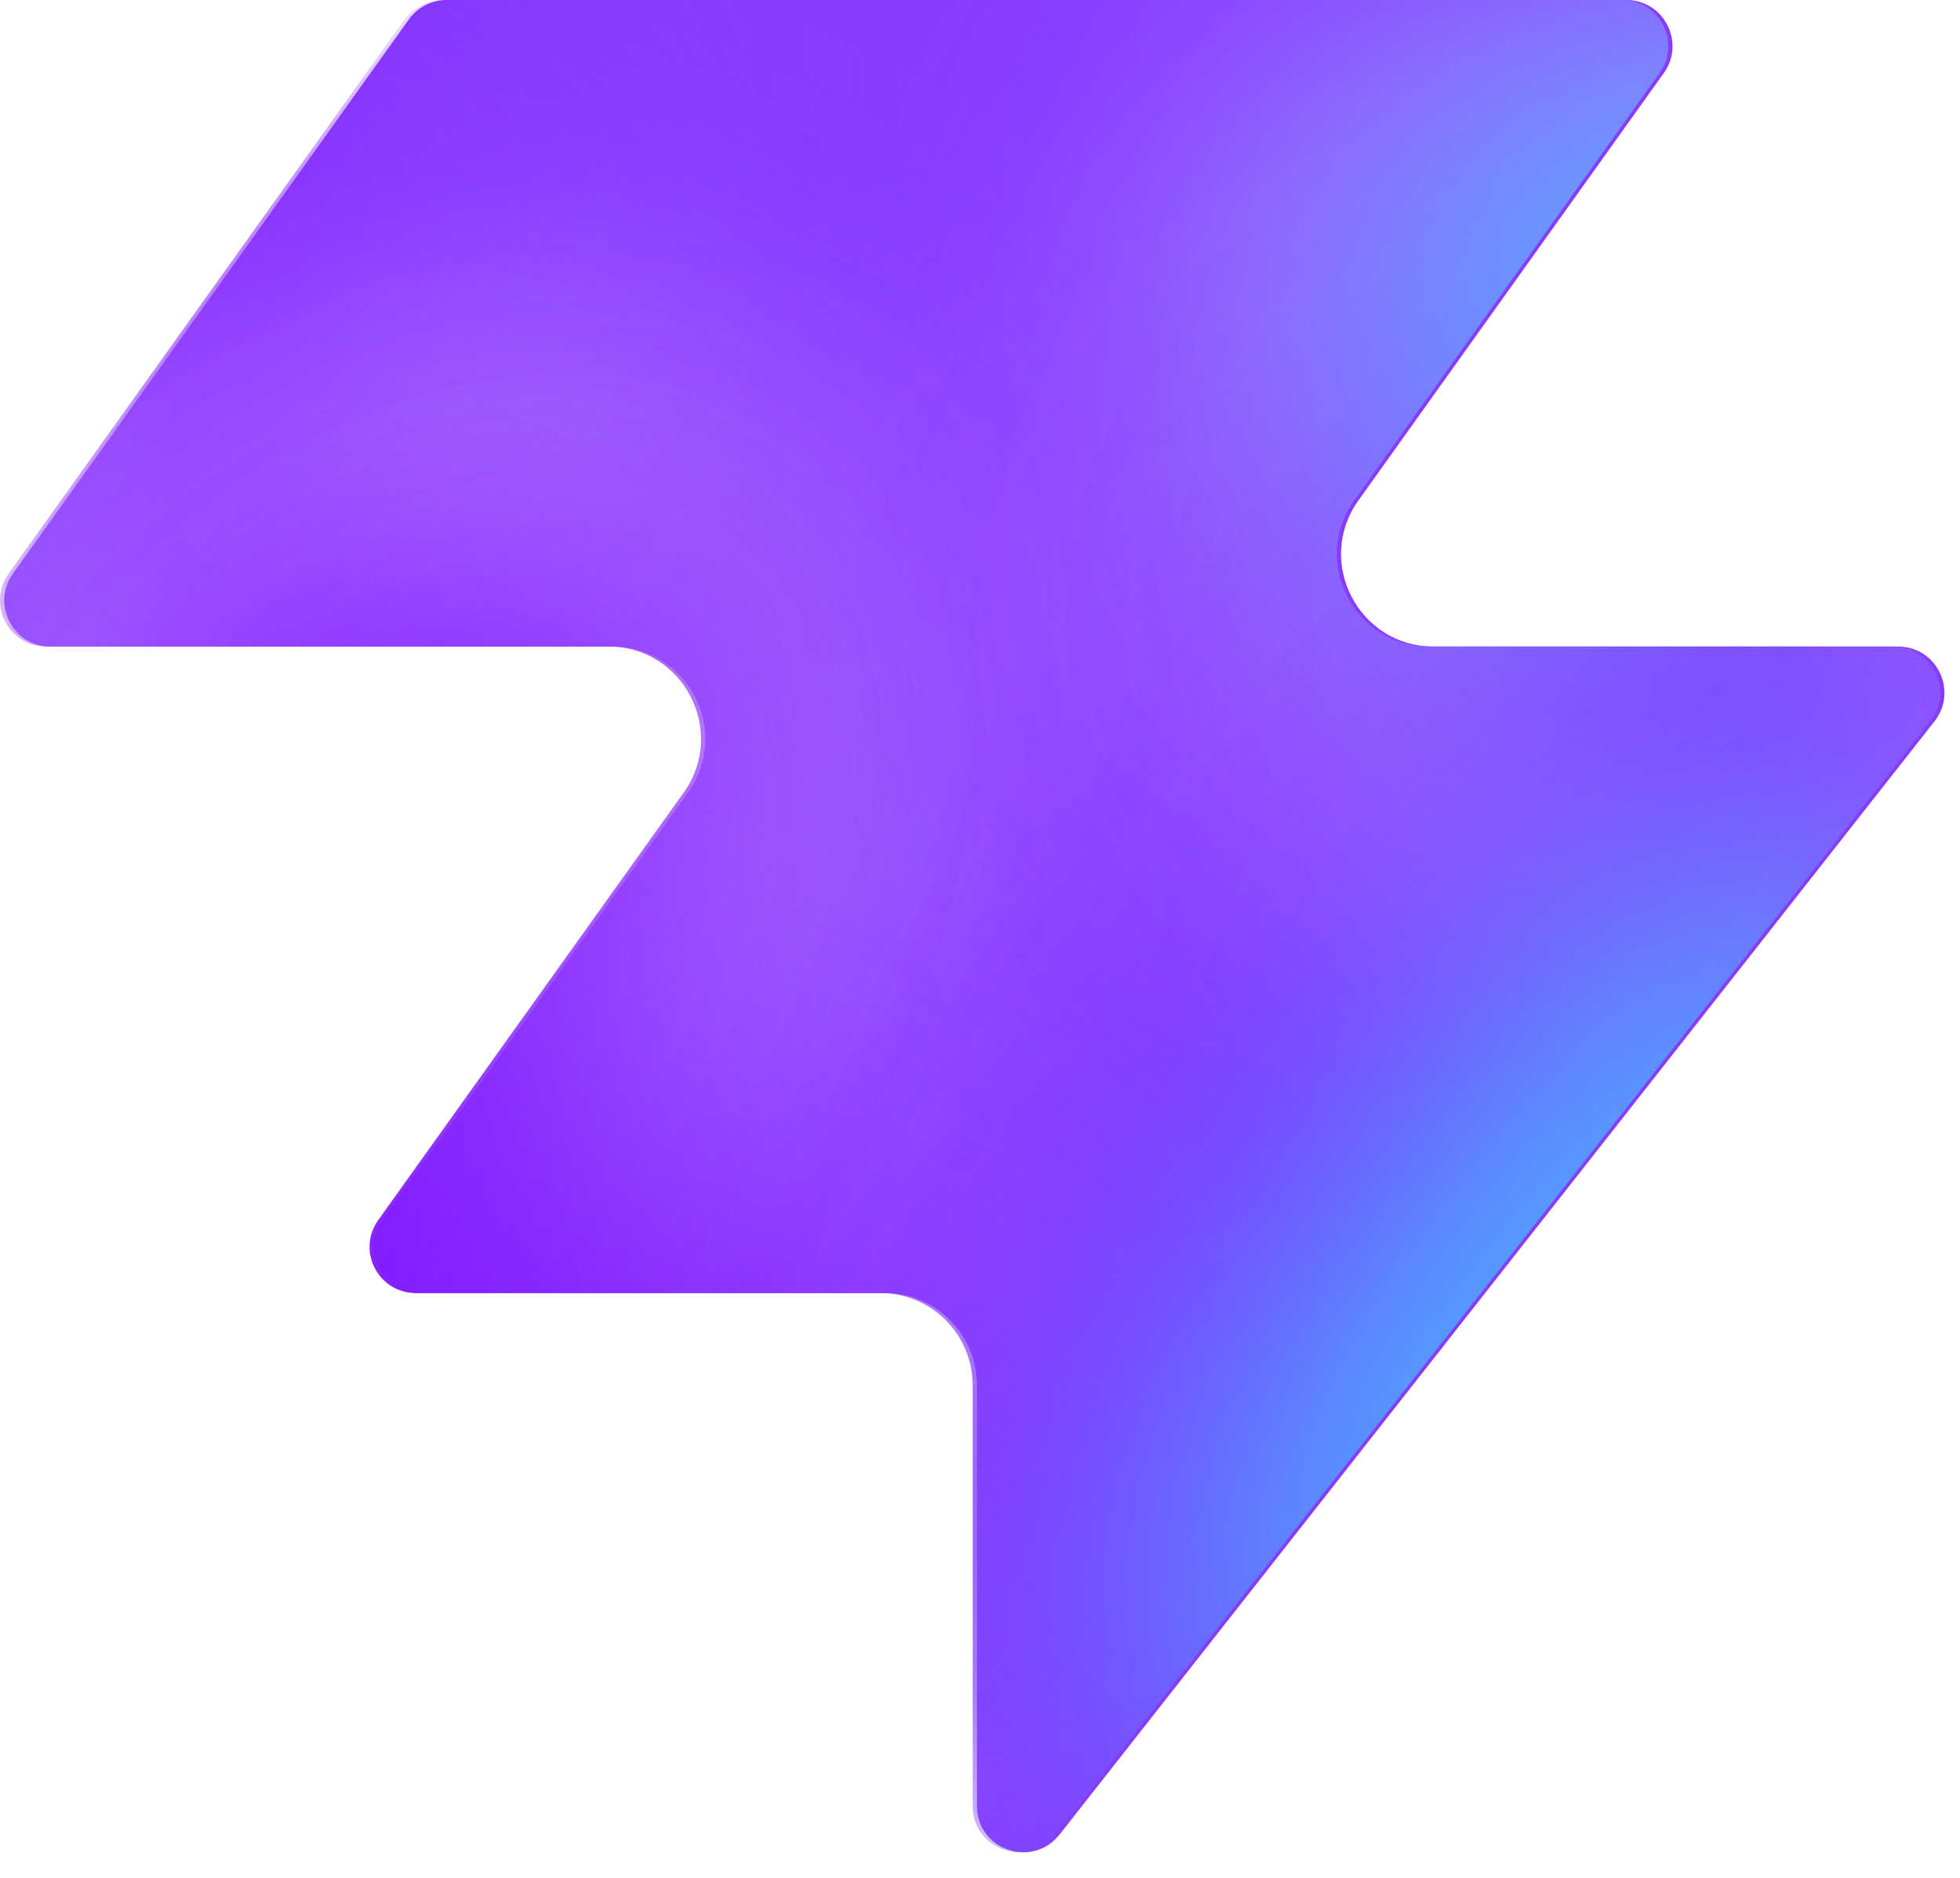
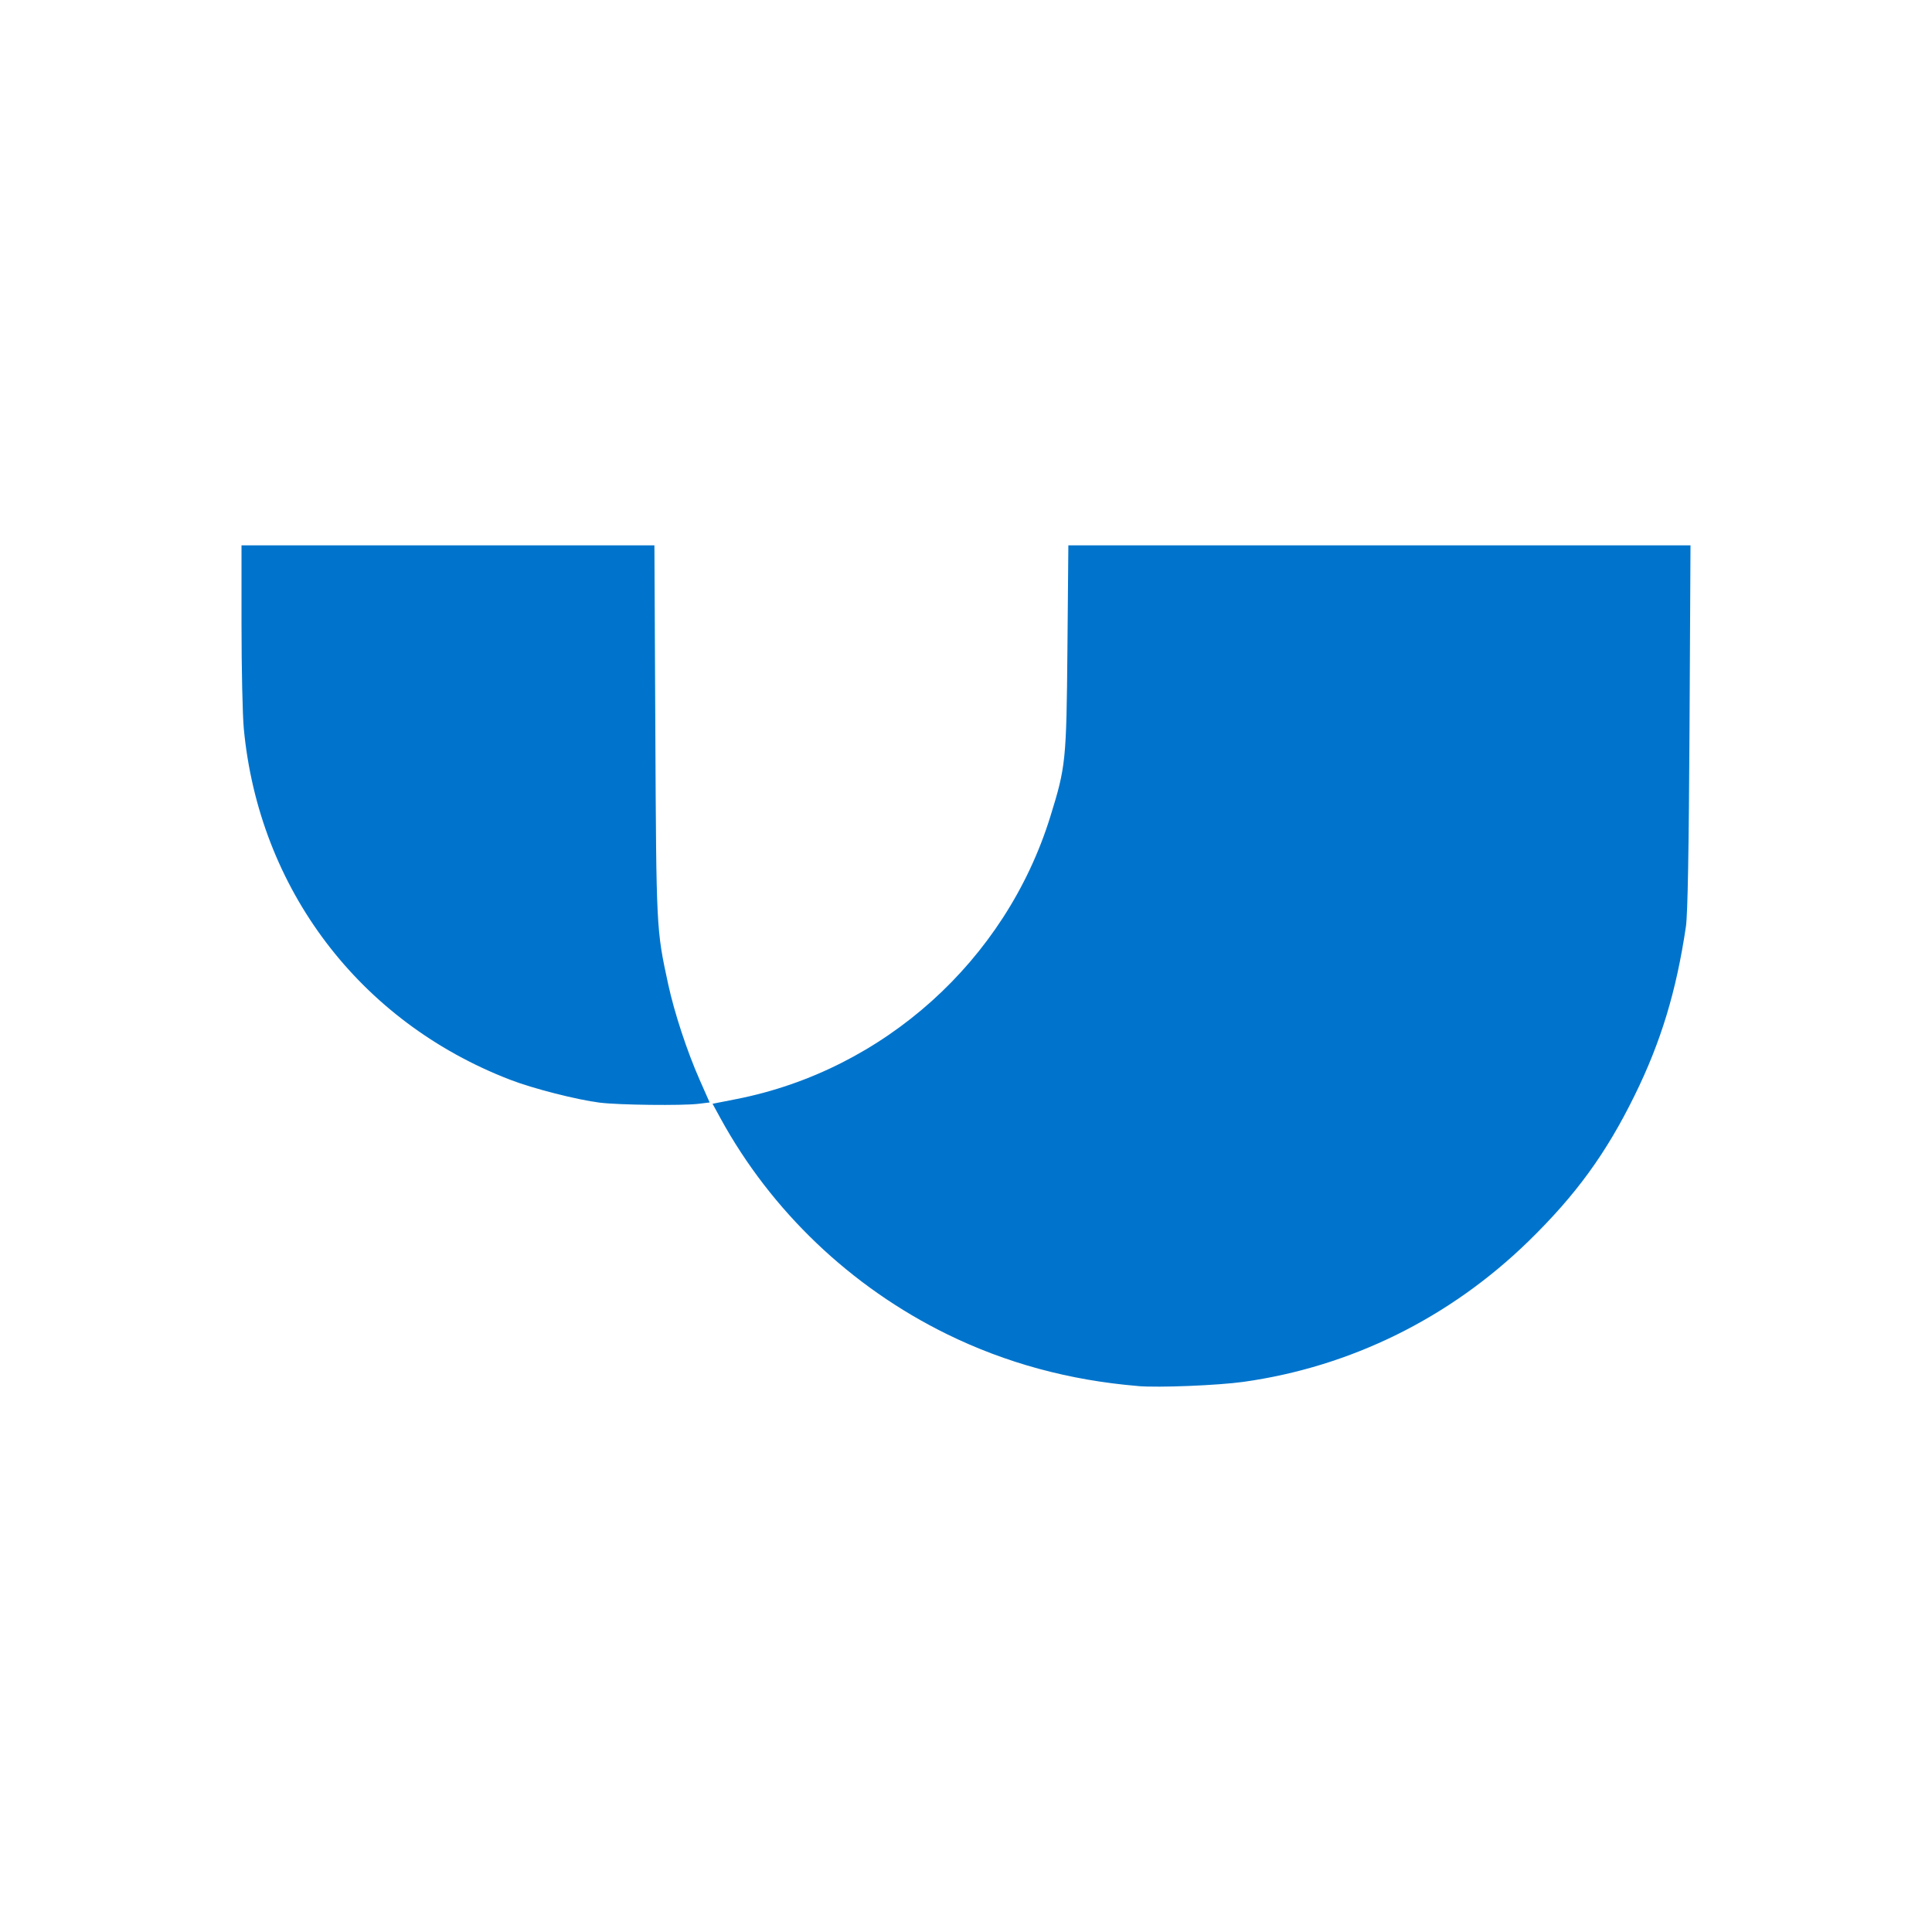
- <svg xmlns="http://www.w3.org/2000/svg" width="48" height="46" fill="none" viewBox="0 0 48 46">
-   <path fill="#863bff" d="M25.946 44.938c-.664.845-2.021.375-2.021-.698V33.937a2.26 2.26 0 0 0-2.262-2.262H10.287c-.92 0-1.456-1.04-.92-1.788l7.48-10.471c1.07-1.497 0-3.578-1.842-3.578H1.237c-.92 0-1.456-1.04-.92-1.788L10.013.474c.214-.297.556-.474.92-.474h28.894c.92 0 1.456 1.04.92 1.788l-7.48 10.471c-1.07 1.498 0 3.579 1.842 3.579h11.377c.943 0 1.473 1.088.89 1.83L25.947 44.94z" style="fill:#863bff;fill:color(display-p3 .525 .23 1);fill-opacity:1" />
-   <mask id="a" width="48" height="46" x="0" y="0" maskUnits="userSpaceOnUse" style="mask-type:alpha">
-     <path fill="#000" d="M25.842 44.938c-.664.844-2.021.375-2.021-.698V33.937a2.26 2.26 0 0 0-2.262-2.262H10.183c-.92 0-1.456-1.04-.92-1.788l7.48-10.471c1.07-1.498 0-3.579-1.842-3.579H1.133c-.92 0-1.456-1.04-.92-1.787L9.91.473c.214-.297.556-.474.92-.474h28.894c.92 0 1.456 1.04.92 1.788l-7.48 10.471c-1.07 1.498 0 3.578 1.842 3.578h11.377c.943 0 1.473 1.088.89 1.832L25.843 44.94z" style="fill:#000;fill-opacity:1" />
-   </mask>
-   <g mask="url(#a)">
-     <g filter="url(#b)">
-       <ellipse cx="5.508" cy="14.704" fill="#ede6ff" rx="5.508" ry="14.704" style="fill:#ede6ff;fill:color(display-p3 .927 .903 1);fill-opacity:1" transform="matrix(.00324 1 1 -.00324 -4.47 31.516)" />
-     </g>
-     <g filter="url(#c)">
-       <ellipse cx="10.399" cy="29.851" fill="#ede6ff" rx="10.399" ry="29.851" style="fill:#ede6ff;fill:color(display-p3 .927 .903 1);fill-opacity:1" transform="matrix(.00324 1 1 -.00324 -39.328 7.883)" />
-     </g>
-     <g filter="url(#d)">
-       <ellipse cx="5.508" cy="30.487" fill="#7e14ff" rx="5.508" ry="30.487" style="fill:#7e14ff;fill:color(display-p3 .492 .077 1);fill-opacity:1" transform="rotate(89.814 -25.913 -14.639)scale(1 -1)" />
-     </g>
-     <g filter="url(#e)">
-       <ellipse cx="5.508" cy="30.599" fill="#7e14ff" rx="5.508" ry="30.599" style="fill:#7e14ff;fill:color(display-p3 .492 .077 1);fill-opacity:1" transform="rotate(89.814 -32.644 -3.334)scale(1 -1)" />
-     </g>
-     <g filter="url(#f)">
-       <ellipse cx="5.508" cy="30.599" fill="#7e14ff" rx="5.508" ry="30.599" style="fill:#7e14ff;fill:color(display-p3 .492 .077 1);fill-opacity:1" transform="matrix(.00324 1 1 -.00324 -34.34 30.47)" />
-     </g>
-     <g filter="url(#g)">
-       <ellipse cx="14.072" cy="22.078" fill="#ede6ff" rx="14.072" ry="22.078" style="fill:#ede6ff;fill:color(display-p3 .927 .903 1);fill-opacity:1" transform="rotate(93.35 24.506 48.493)scale(-1 1)" />
-     </g>
-     <g filter="url(#h)">
-       <ellipse cx="3.47" cy="21.501" fill="#7e14ff" rx="3.47" ry="21.501" style="fill:#7e14ff;fill:color(display-p3 .492 .077 1);fill-opacity:1" transform="rotate(89.009 28.708 47.59)scale(-1 1)" />
-     </g>
-     <g filter="url(#i)">
-       <ellipse cx="3.47" cy="21.501" fill="#7e14ff" rx="3.47" ry="21.501" style="fill:#7e14ff;fill:color(display-p3 .492 .077 1);fill-opacity:1" transform="rotate(89.009 28.708 47.59)scale(-1 1)" />
-     </g>
-     <g filter="url(#j)">
-       <ellipse cx=".387" cy="8.972" fill="#7e14ff" rx="4.407" ry="29.108" style="fill:#7e14ff;fill:color(display-p3 .492 .077 1);fill-opacity:1" transform="rotate(39.51 .387 8.972)" />
-     </g>
-     <g filter="url(#k)">
-       <ellipse cx="47.523" cy="-6.092" fill="#7e14ff" rx="4.407" ry="29.108" style="fill:#7e14ff;fill:color(display-p3 .492 .077 1);fill-opacity:1" transform="rotate(37.892 47.523 -6.092)" />
-     </g>
-     <g filter="url(#l)">
-       <ellipse cx="41.412" cy="6.333" fill="#47bfff" rx="5.971" ry="9.665" style="fill:#47bfff;fill:color(display-p3 .28 .748 1);fill-opacity:1" transform="rotate(37.892 41.412 6.333)" />
-     </g>
-     <g filter="url(#m)">
-       <ellipse cx="-1.879" cy="38.332" fill="#7e14ff" rx="4.407" ry="29.108" style="fill:#7e14ff;fill:color(display-p3 .492 .077 1);fill-opacity:1" transform="rotate(37.892 -1.88 38.332)" />
-     </g>
-     <g filter="url(#n)">
-       <ellipse cx="-1.879" cy="38.332" fill="#7e14ff" rx="4.407" ry="29.108" style="fill:#7e14ff;fill:color(display-p3 .492 .077 1);fill-opacity:1" transform="rotate(37.892 -1.88 38.332)" />
-     </g>
-     <g filter="url(#o)">
-       <ellipse cx="35.651" cy="29.907" fill="#7e14ff" rx="4.407" ry="29.108" style="fill:#7e14ff;fill:color(display-p3 .492 .077 1);fill-opacity:1" transform="rotate(37.892 35.651 29.907)" />
-     </g>
-     <g filter="url(#p)">
-       <ellipse cx="38.418" cy="32.4" fill="#47bfff" rx="5.971" ry="15.297" style="fill:#47bfff;fill:color(display-p3 .28 .748 1);fill-opacity:1" transform="rotate(37.892 38.418 32.4)" />
-     </g>
+ <svg xmlns="http://www.w3.org/2000/svg" width="128" height="128" viewBox="0 0 33.867 33.867" version="1.1" id="svg1" xml:space="preserve">
+   <defs id="defs1" />
+   <g id="layer1" transform="translate(-6.456314,-3.871477)">
+     <path style="fill:#0074cc;fill-opacity:1;stroke-width:0.147" d="m 26.405,28.168 c -1.203,-0.1 -2.314,-0.402 -3.35,-0.91 -1.681,-0.825 -3.079,-2.157 -3.968,-3.782 l -0.14,-0.256 0.422,-0.083 c 2.581,-0.509 4.715,-2.429 5.497,-4.945 0.274,-0.883 0.284,-0.976 0.302,-2.96 l 0.016,-1.801 h 5.453 5.453 l -0.017,3.184 c -0.012,2.156 -0.032,3.285 -0.063,3.496 -0.167,1.131 -0.437,2.023 -0.898,2.96 -0.501,1.02 -1.029,1.745 -1.857,2.554 -1.383,1.349 -3.119,2.206 -5.003,2.47 -0.447,0.062 -1.484,0.104 -1.846,0.074 z m -9.425,-4.966 c -0.412,-0.052 -1.181,-0.248 -1.586,-0.405 -2.635,-1.017 -4.399,-3.344 -4.664,-6.153 -0.022,-0.236 -0.04,-1.055 -0.04,-1.821 l -3.3e-5,-1.392 h 3.619 3.619 l 0.016,3.262 c 0.018,3.482 0.017,3.468 0.225,4.43 0.108,0.499 0.331,1.178 0.553,1.68 l 0.174,0.394 -0.199,0.024 c -0.282,0.034 -1.394,0.021 -1.718,-0.02 z" id="path1" />
  </g>
-   <defs>
-     <filter id="b" width="60.045" height="41.654" x="-19.77" y="16.149" color-interpolation-filters="sRGB" filterUnits="userSpaceOnUse">
-       <feFlood flood-opacity="0" result="BackgroundImageFix" />
-       <feBlend in="SourceGraphic" in2="BackgroundImageFix" result="shape" />
-       <feGaussianBlur result="effect1_foregroundBlur_2002_17158" stdDeviation="7.659" />
-     </filter>
-     <filter id="c" width="90.34" height="51.437" x="-54.613" y="-7.533" color-interpolation-filters="sRGB" filterUnits="userSpaceOnUse">
-       <feFlood flood-opacity="0" result="BackgroundImageFix" />
-       <feBlend in="SourceGraphic" in2="BackgroundImageFix" result="shape" />
-       <feGaussianBlur result="effect1_foregroundBlur_2002_17158" stdDeviation="7.659" />
-     </filter>
-     <filter id="d" width="79.355" height="29.4" x="-49.64" y="2.03" color-interpolation-filters="sRGB" filterUnits="userSpaceOnUse">
-       <feFlood flood-opacity="0" result="BackgroundImageFix" />
-       <feBlend in="SourceGraphic" in2="BackgroundImageFix" result="shape" />
-       <feGaussianBlur result="effect1_foregroundBlur_2002_17158" stdDeviation="4.596" />
-     </filter>
-     <filter id="e" width="79.579" height="29.4" x="-45.045" y="20.029" color-interpolation-filters="sRGB" filterUnits="userSpaceOnUse">
-       <feFlood flood-opacity="0" result="BackgroundImageFix" />
-       <feBlend in="SourceGraphic" in2="BackgroundImageFix" result="shape" />
-       <feGaussianBlur result="effect1_foregroundBlur_2002_17158" stdDeviation="4.596" />
-     </filter>
-     <filter id="f" width="79.579" height="29.4" x="-43.513" y="21.178" color-interpolation-filters="sRGB" filterUnits="userSpaceOnUse">
-       <feFlood flood-opacity="0" result="BackgroundImageFix" />
-       <feBlend in="SourceGraphic" in2="BackgroundImageFix" result="shape" />
-       <feGaussianBlur result="effect1_foregroundBlur_2002_17158" stdDeviation="4.596" />
-     </filter>
-     <filter id="g" width="74.749" height="58.852" x="15.756" y="-17.901" color-interpolation-filters="sRGB" filterUnits="userSpaceOnUse">
-       <feFlood flood-opacity="0" result="BackgroundImageFix" />
-       <feBlend in="SourceGraphic" in2="BackgroundImageFix" result="shape" />
-       <feGaussianBlur result="effect1_foregroundBlur_2002_17158" stdDeviation="7.659" />
-     </filter>
-     <filter id="h" width="61.377" height="25.362" x="23.548" y="2.284" color-interpolation-filters="sRGB" filterUnits="userSpaceOnUse">
-       <feFlood flood-opacity="0" result="BackgroundImageFix" />
-       <feBlend in="SourceGraphic" in2="BackgroundImageFix" result="shape" />
-       <feGaussianBlur result="effect1_foregroundBlur_2002_17158" stdDeviation="4.596" />
-     </filter>
-     <filter id="i" width="61.377" height="25.362" x="23.548" y="2.284" color-interpolation-filters="sRGB" filterUnits="userSpaceOnUse">
-       <feFlood flood-opacity="0" result="BackgroundImageFix" />
-       <feBlend in="SourceGraphic" in2="BackgroundImageFix" result="shape" />
-       <feGaussianBlur result="effect1_foregroundBlur_2002_17158" stdDeviation="4.596" />
-     </filter>
-     <filter id="j" width="56.045" height="63.649" x="-27.636" y="-22.853" color-interpolation-filters="sRGB" filterUnits="userSpaceOnUse">
-       <feFlood flood-opacity="0" result="BackgroundImageFix" />
-       <feBlend in="SourceGraphic" in2="BackgroundImageFix" result="shape" />
-       <feGaussianBlur result="effect1_foregroundBlur_2002_17158" stdDeviation="4.596" />
-     </filter>
-     <filter id="k" width="54.814" height="64.646" x="20.116" y="-38.415" color-interpolation-filters="sRGB" filterUnits="userSpaceOnUse">
-       <feFlood flood-opacity="0" result="BackgroundImageFix" />
-       <feBlend in="SourceGraphic" in2="BackgroundImageFix" result="shape" />
-       <feGaussianBlur result="effect1_foregroundBlur_2002_17158" stdDeviation="4.596" />
-     </filter>
-     <filter id="l" width="33.541" height="35.313" x="24.641" y="-11.323" color-interpolation-filters="sRGB" filterUnits="userSpaceOnUse">
-       <feFlood flood-opacity="0" result="BackgroundImageFix" />
-       <feBlend in="SourceGraphic" in2="BackgroundImageFix" result="shape" />
-       <feGaussianBlur result="effect1_foregroundBlur_2002_17158" stdDeviation="4.596" />
-     </filter>
-     <filter id="m" width="54.814" height="64.646" x="-29.286" y="6.009" color-interpolation-filters="sRGB" filterUnits="userSpaceOnUse">
-       <feFlood flood-opacity="0" result="BackgroundImageFix" />
-       <feBlend in="SourceGraphic" in2="BackgroundImageFix" result="shape" />
-       <feGaussianBlur result="effect1_foregroundBlur_2002_17158" stdDeviation="4.596" />
-     </filter>
-     <filter id="n" width="54.814" height="64.646" x="-29.286" y="6.009" color-interpolation-filters="sRGB" filterUnits="userSpaceOnUse">
-       <feFlood flood-opacity="0" result="BackgroundImageFix" />
-       <feBlend in="SourceGraphic" in2="BackgroundImageFix" result="shape" />
-       <feGaussianBlur result="effect1_foregroundBlur_2002_17158" stdDeviation="4.596" />
-     </filter>
-     <filter id="o" width="54.814" height="64.646" x="8.244" y="-2.416" color-interpolation-filters="sRGB" filterUnits="userSpaceOnUse">
-       <feFlood flood-opacity="0" result="BackgroundImageFix" />
-       <feBlend in="SourceGraphic" in2="BackgroundImageFix" result="shape" />
-       <feGaussianBlur result="effect1_foregroundBlur_2002_17158" stdDeviation="4.596" />
-     </filter>
-     <filter id="p" width="39.409" height="43.623" x="18.713" y="10.588" color-interpolation-filters="sRGB" filterUnits="userSpaceOnUse">
-       <feFlood flood-opacity="0" result="BackgroundImageFix" />
-       <feBlend in="SourceGraphic" in2="BackgroundImageFix" result="shape" />
-       <feGaussianBlur result="effect1_foregroundBlur_2002_17158" stdDeviation="4.596" />
-     </filter>
-   </defs>
</svg>
